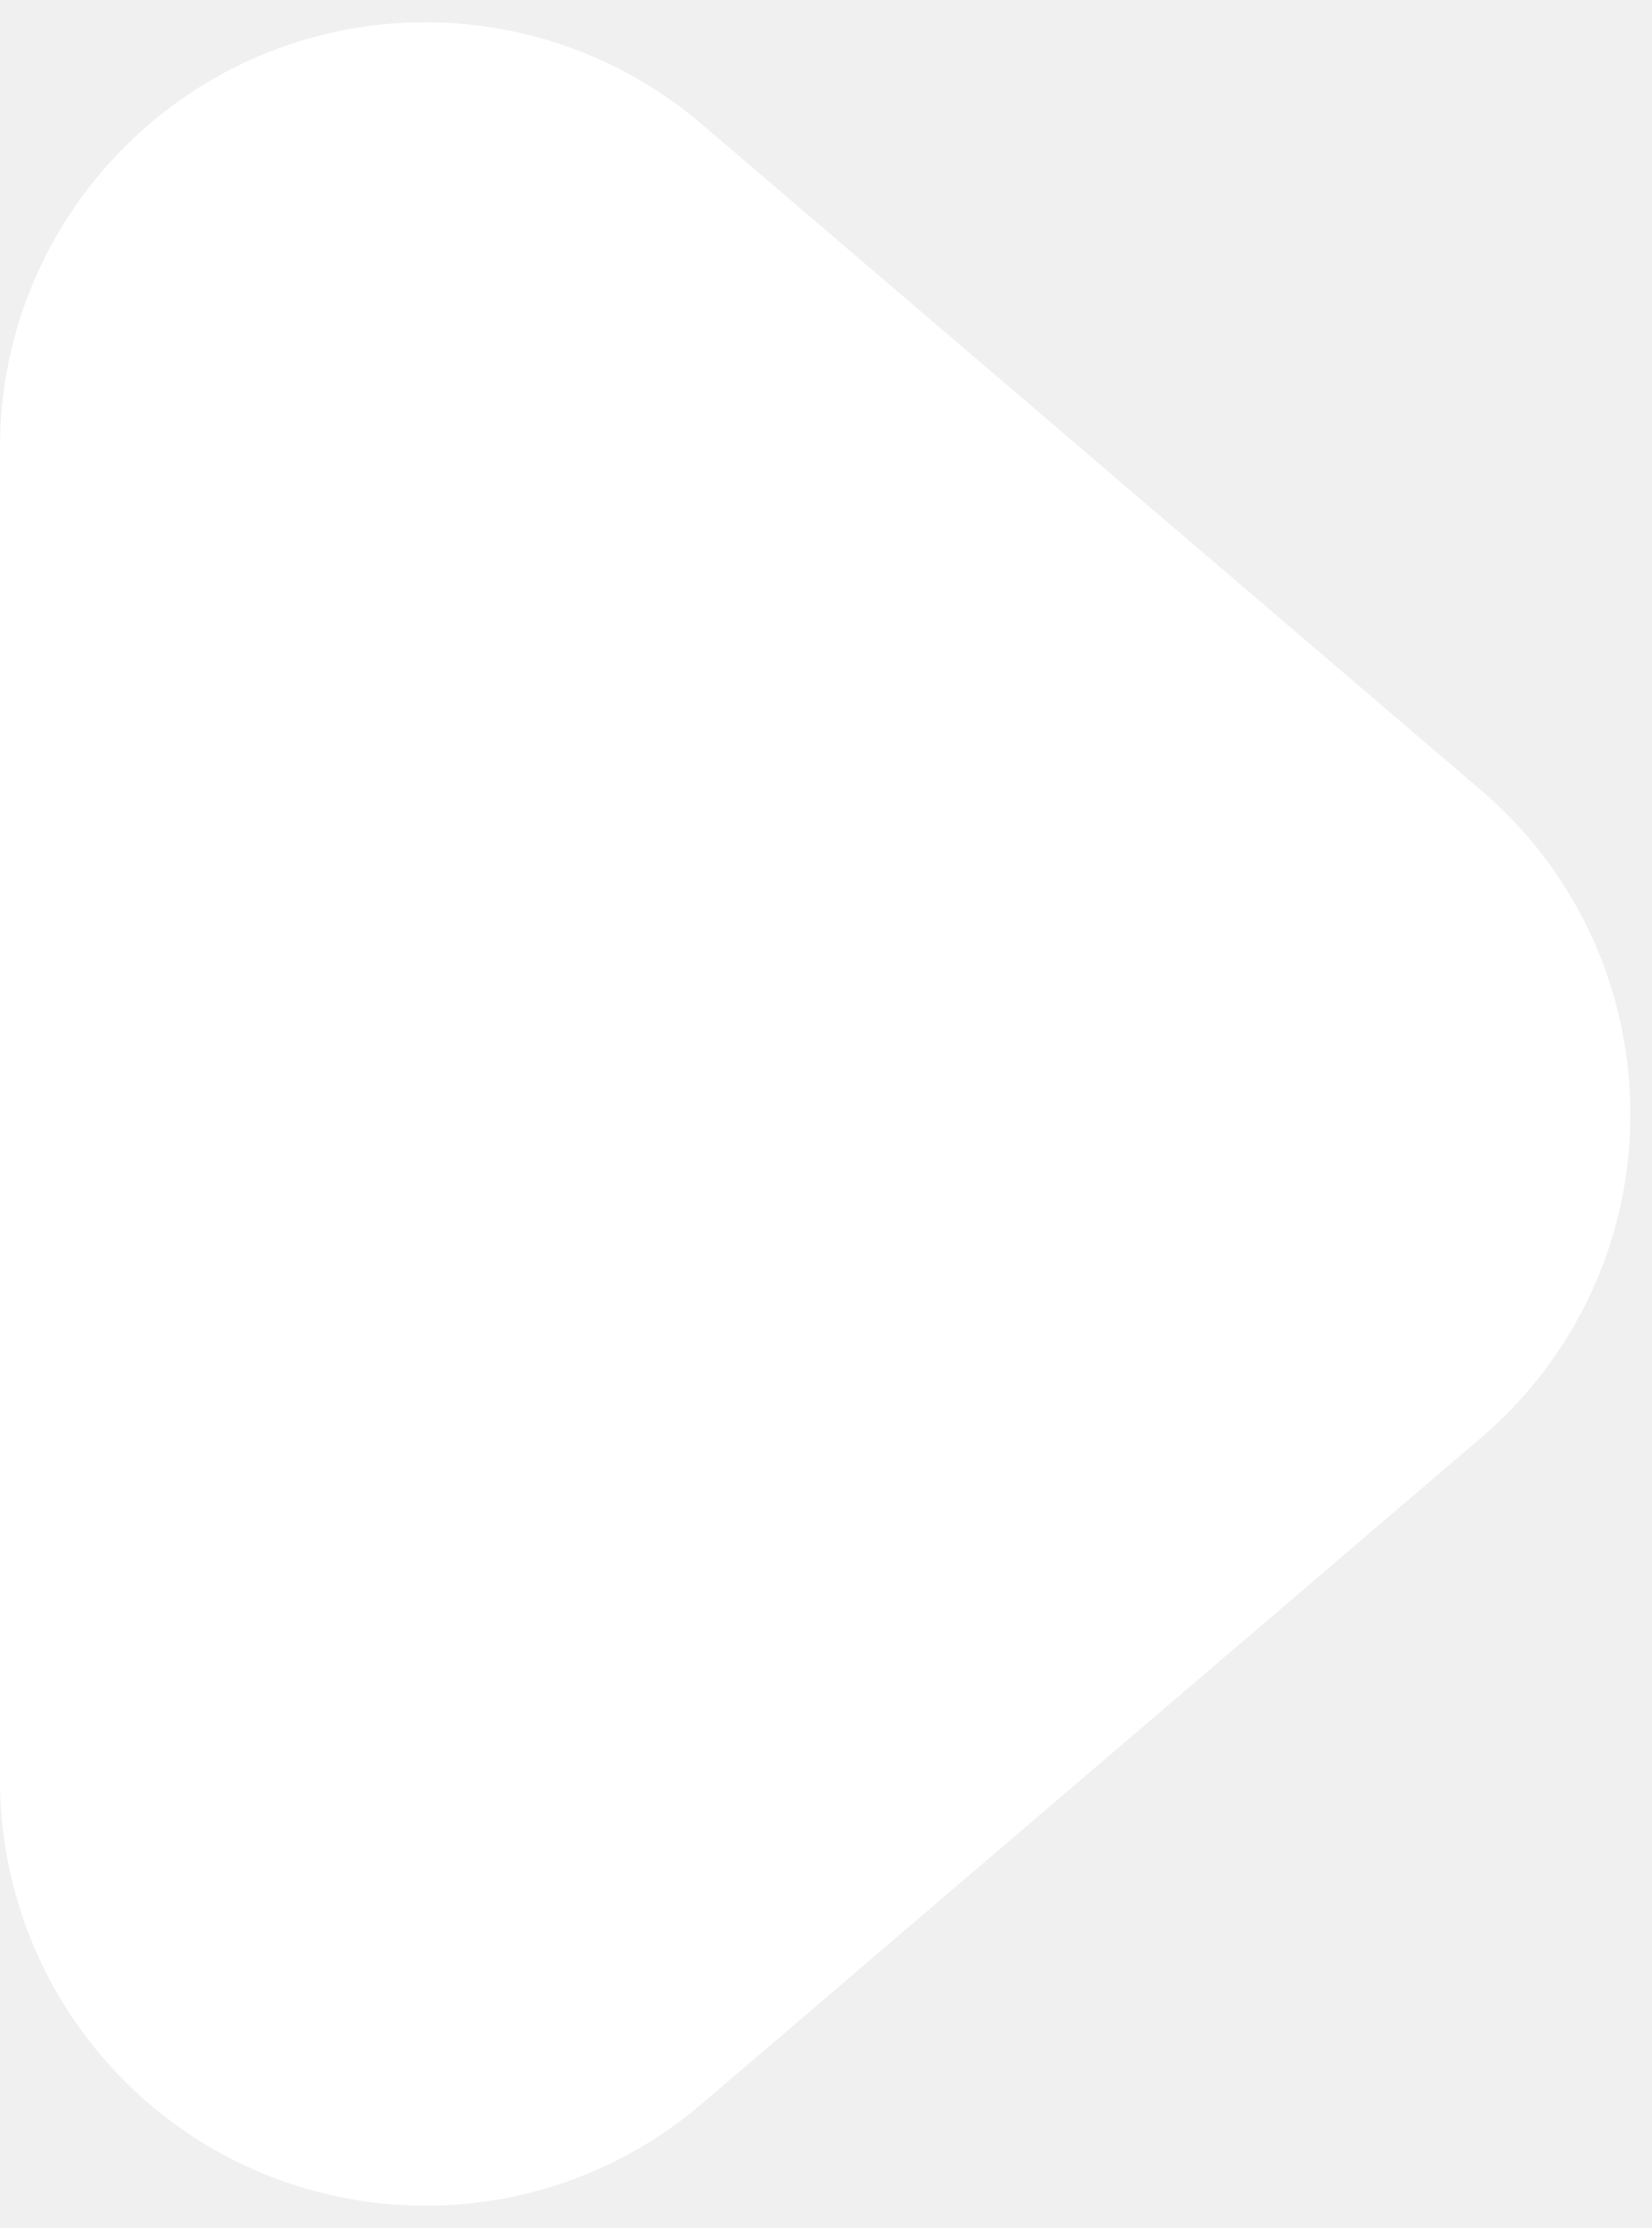
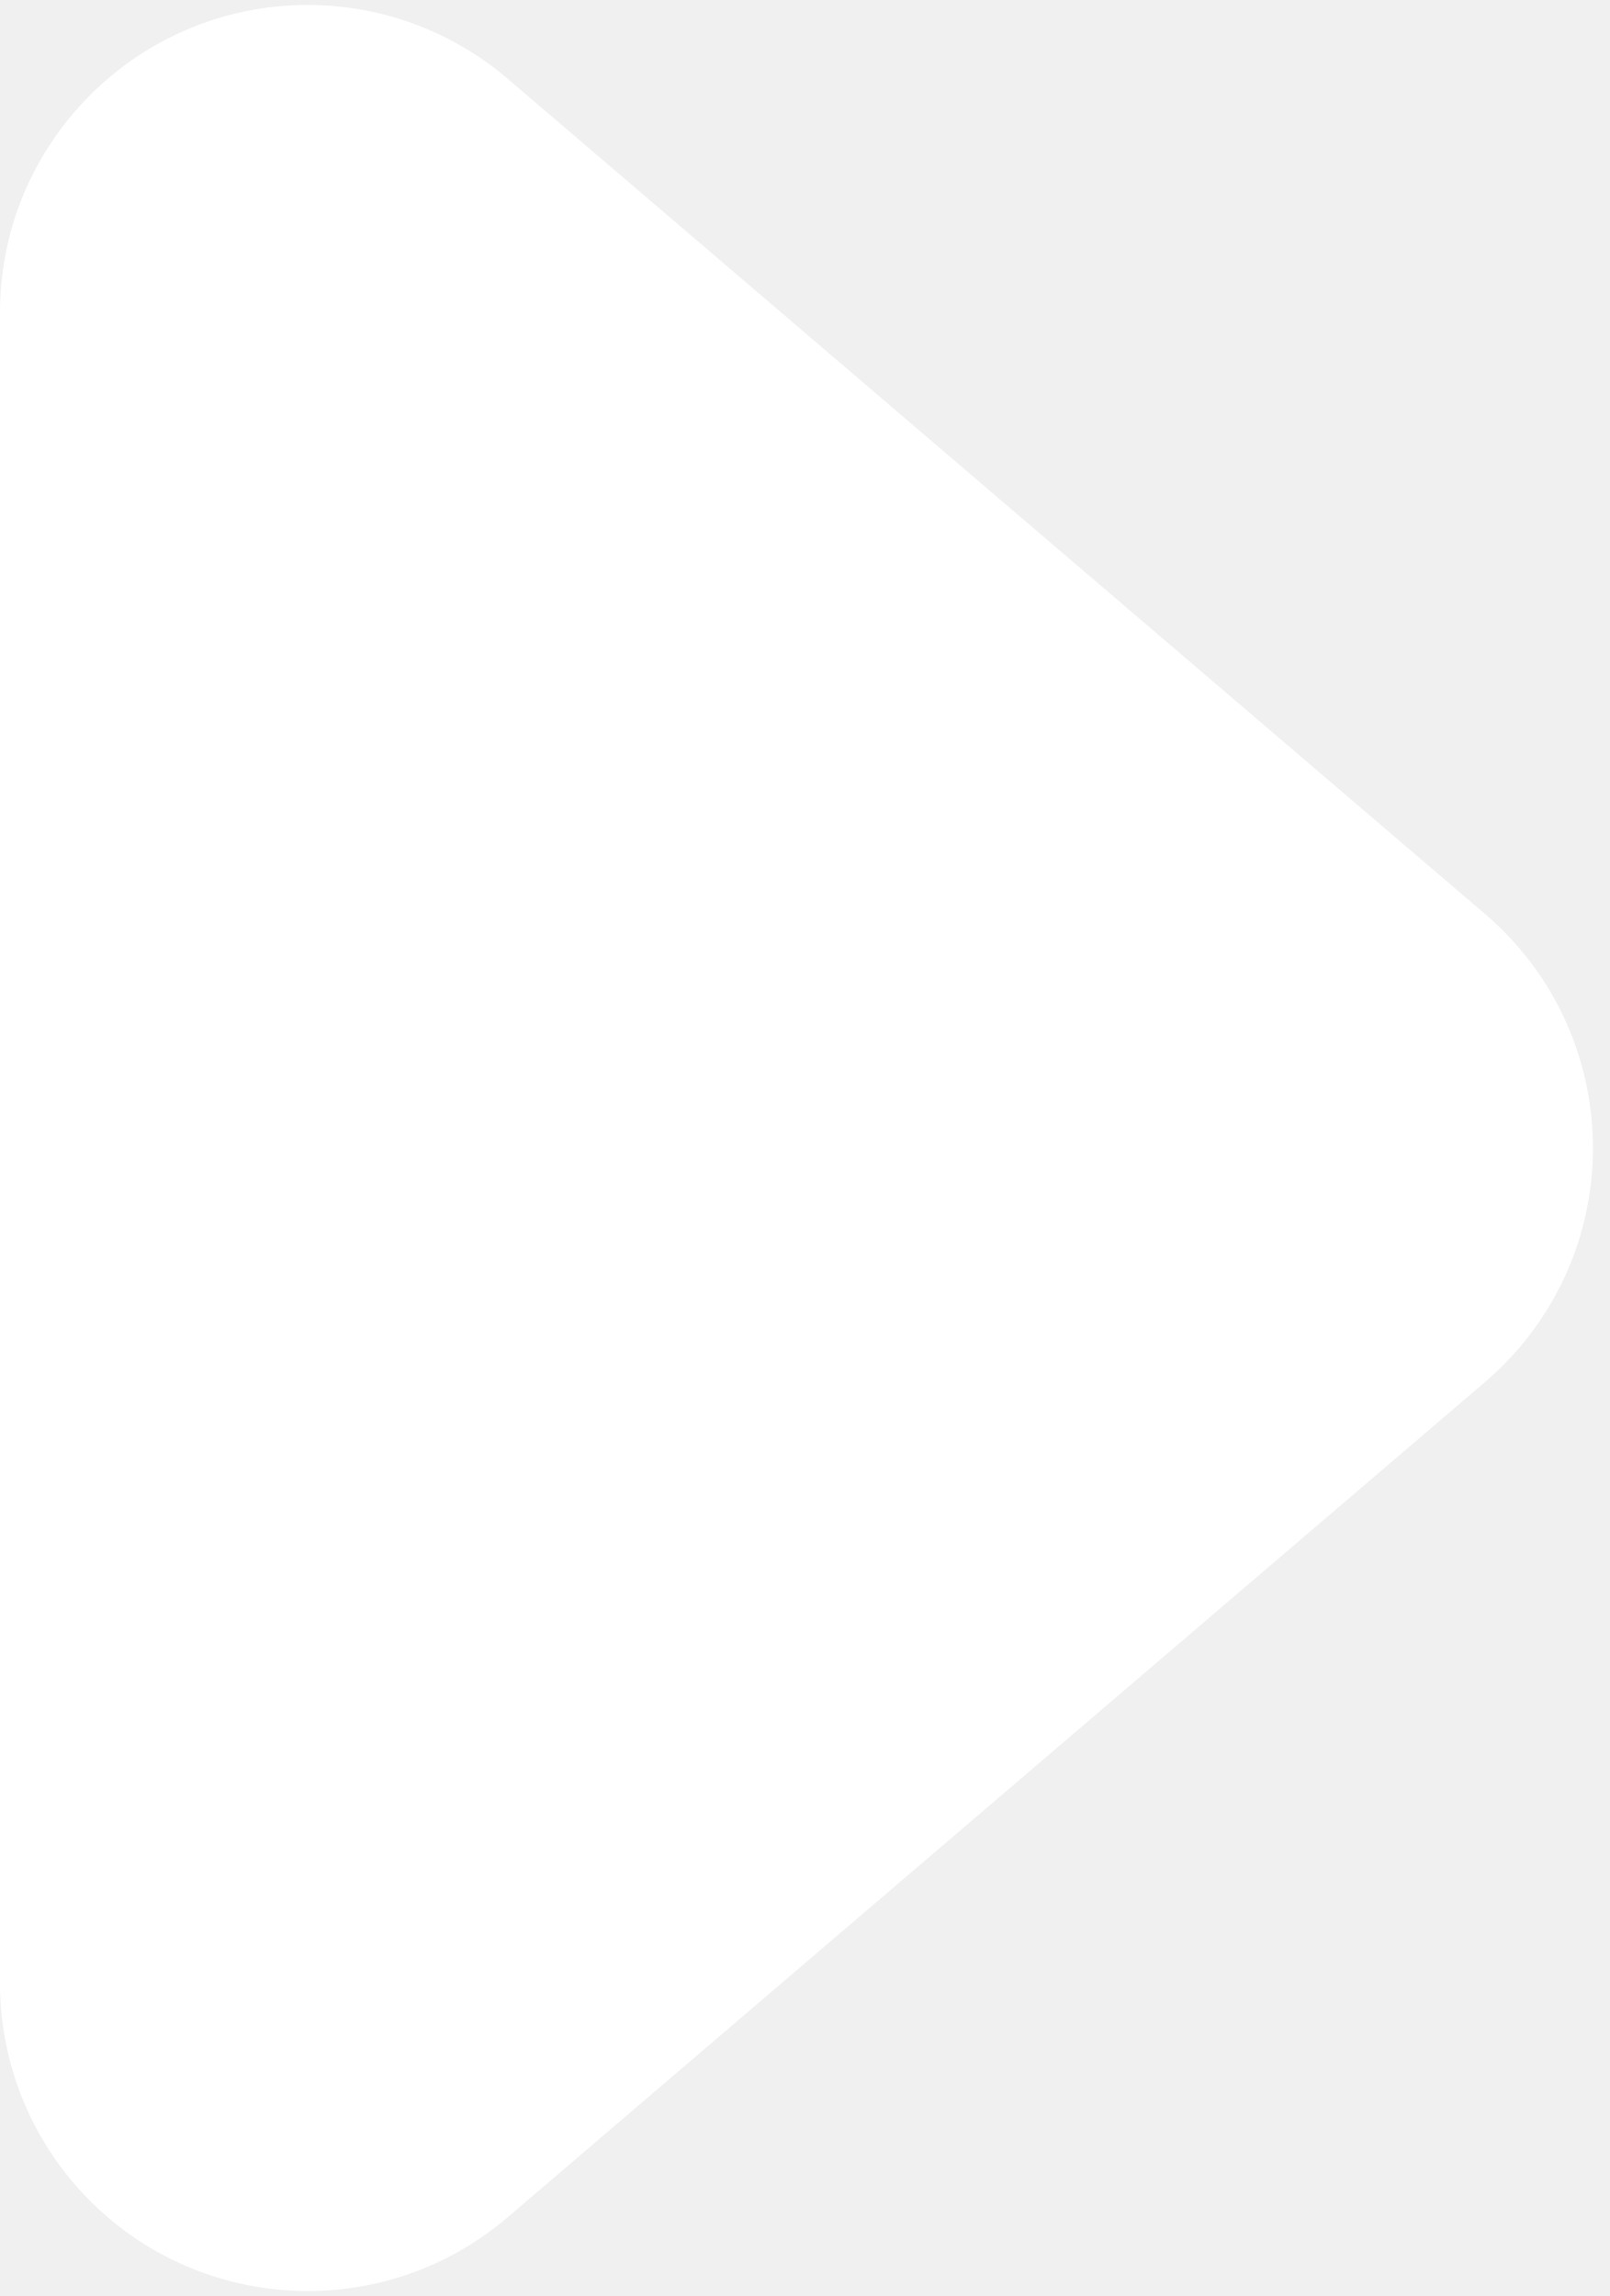
- <svg xmlns="http://www.w3.org/2000/svg" width="66px" height="89px" viewBox="0 0 66 89" version="1.1">
+ <svg xmlns="http://www.w3.org/2000/svg" width="68px" height="97px" viewBox="0 0 68 97" version="1.1">
  <defs />
  <g id="Page-1" stroke="none" stroke-width="1" fill="none" fill-rule="evenodd">
-     <g id="Artboard" transform="translate(-304, -245)" fill="#FFFFFF">
-       <path d="M332.044,249.966 L363.182,276.576 L363.182,276.576 C370.32,282.676 371.161,293.407 365.062,300.544 C364.485,301.219 363.857,301.847 363.182,302.424 L332.044,329.034 L332.044,329.034 C324.907,335.133 314.176,334.292 308.076,327.154 C305.446,324.076 304,320.16 304,316.11 L304,262.89 L304,262.89 C304,253.501 311.611,245.89 321,245.89 C325.049,245.89 328.966,247.335 332.044,249.966 Z" id="Rectangle-2" />
+     <g id="Artboard" transform="translate(-304, -241)" fill="#FFFFFF">
+       <path d="M325.446,244.327 L366.741,279.617 L366.741,279.617 C372.199,284.282 372.842,292.488 368.178,297.946 C367.737,298.462 367.257,298.942 366.741,299.383 L325.446,334.673 L325.446,334.673 C319.988,339.337 311.782,338.694 307.117,333.236 C305.105,330.882 304,327.887 304,324.79 L304,254.21 L304,254.21 C304,247.03 309.82,241.21 317,241.21 C320.097,241.21 323.092,242.315 325.446,244.327 Z" id="Rectangle-2" />
    </g>
  </g>
</svg>
